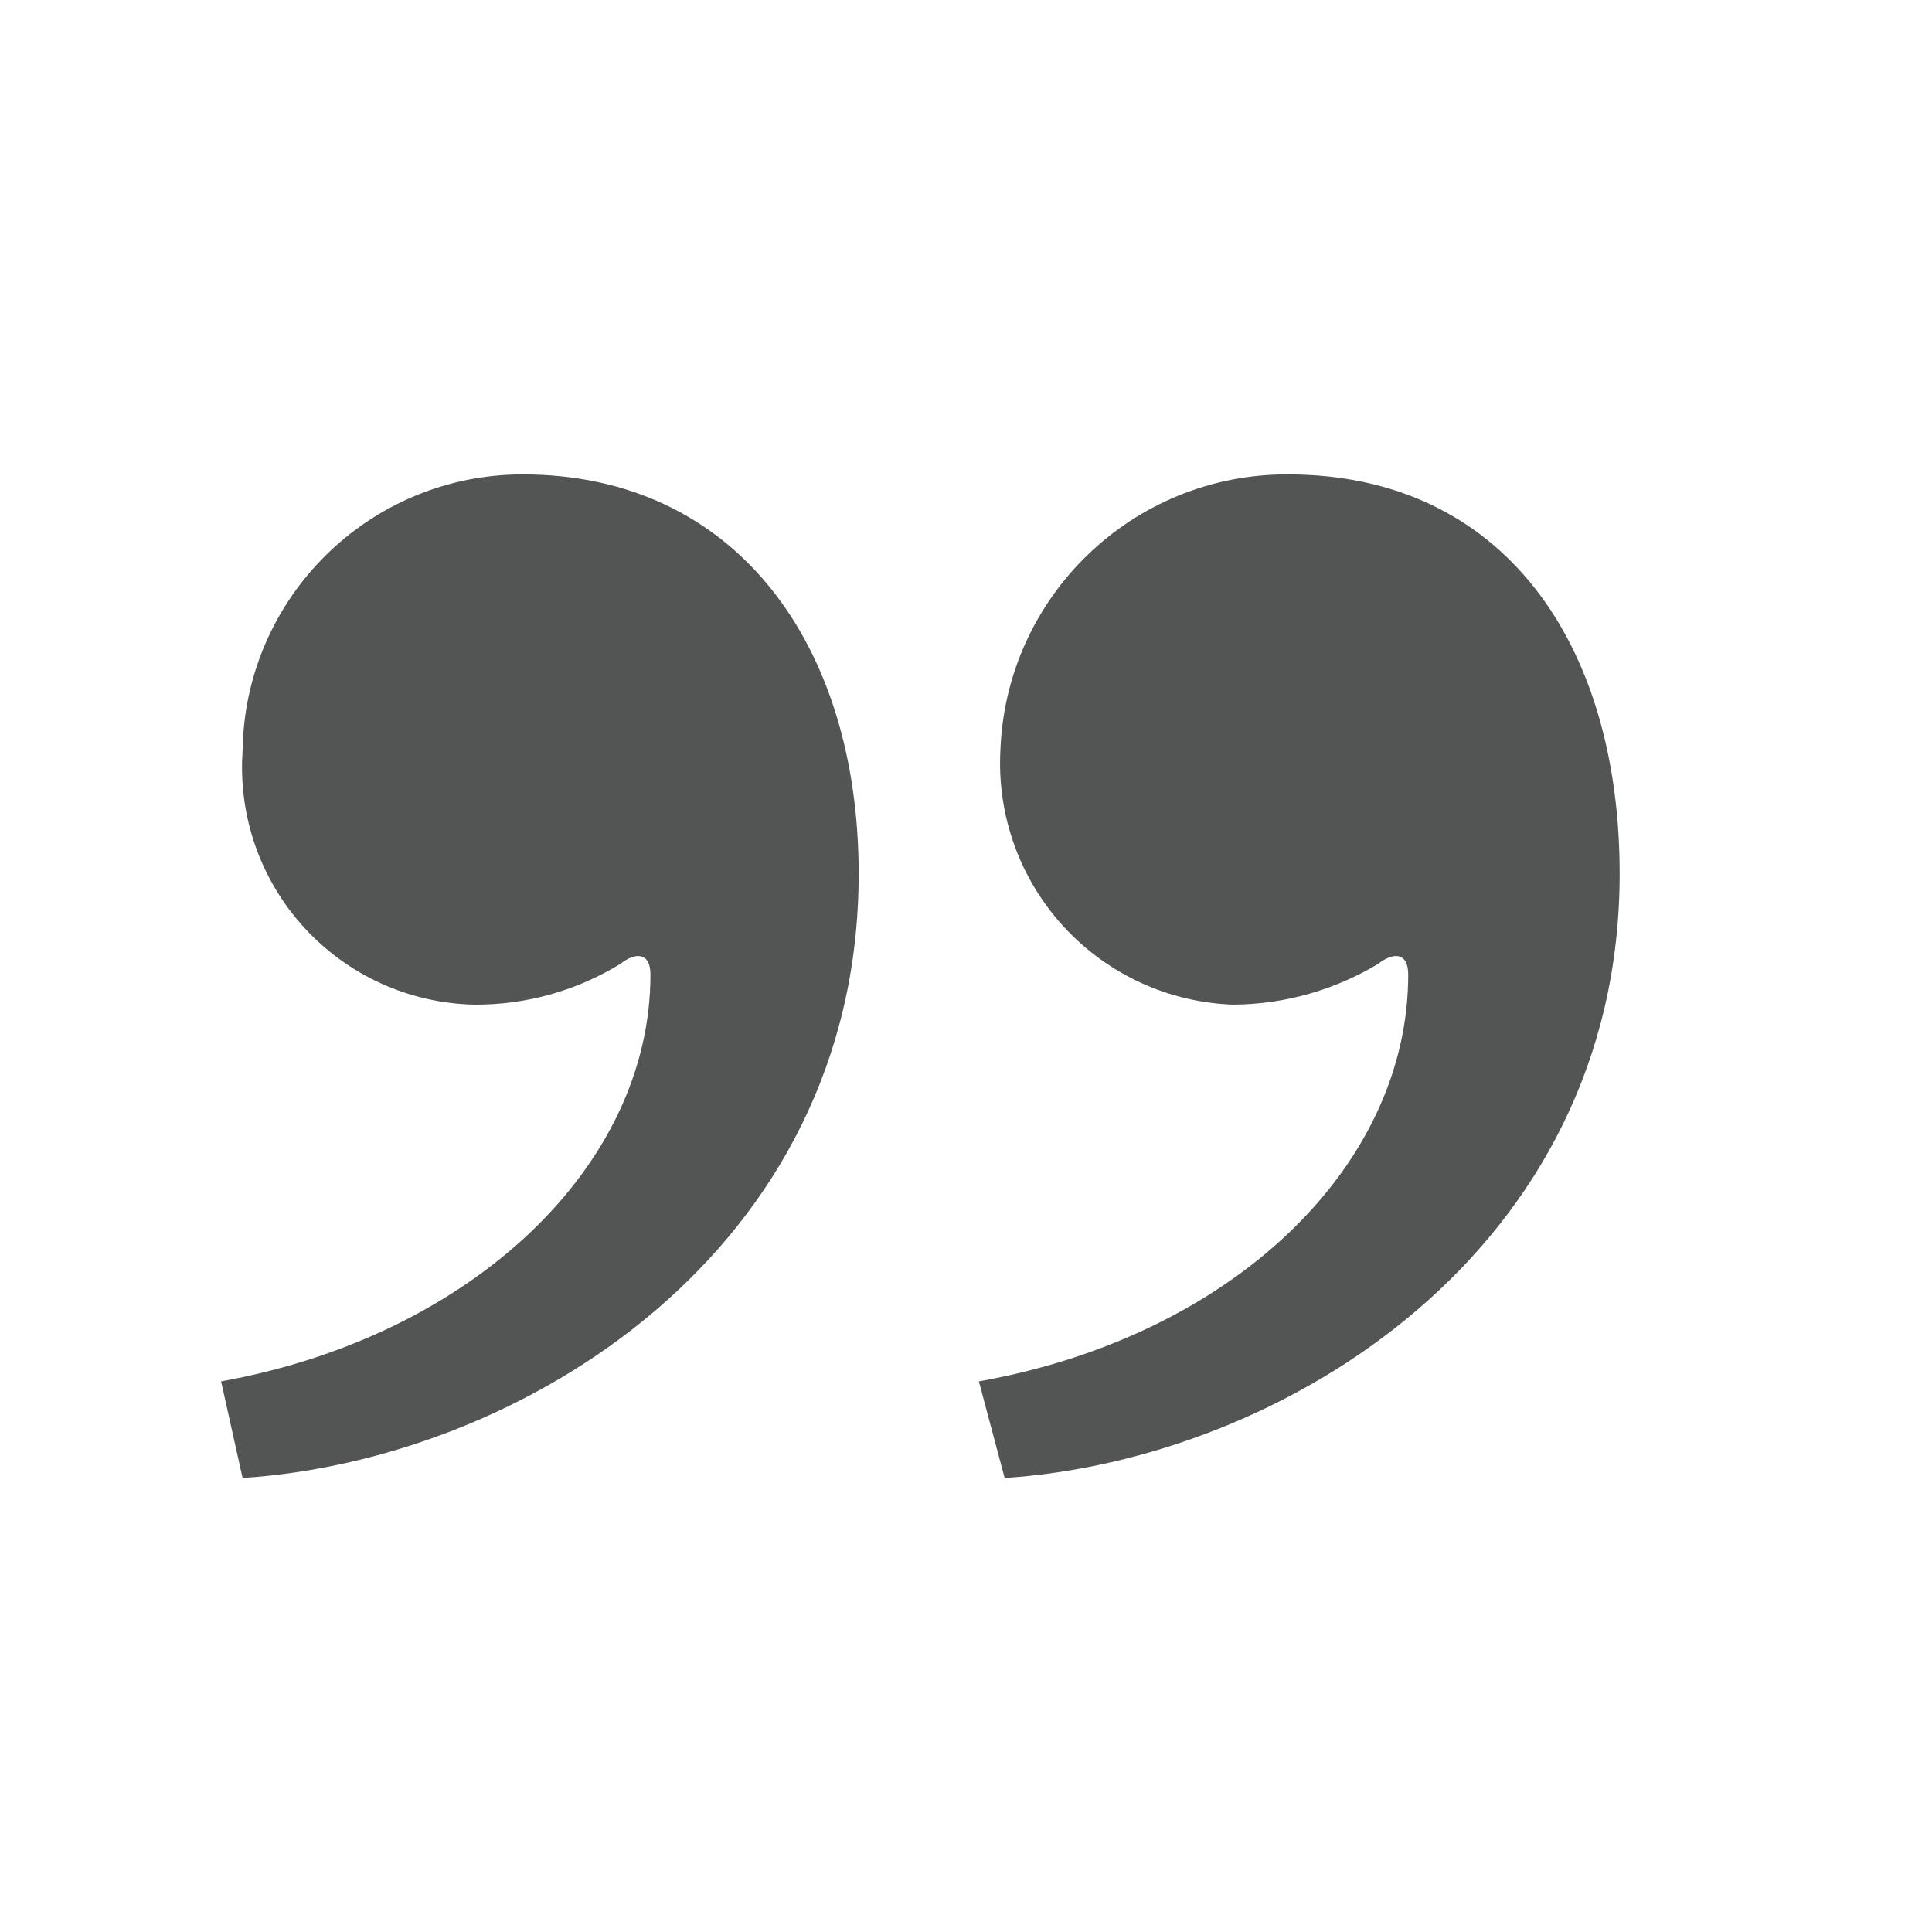
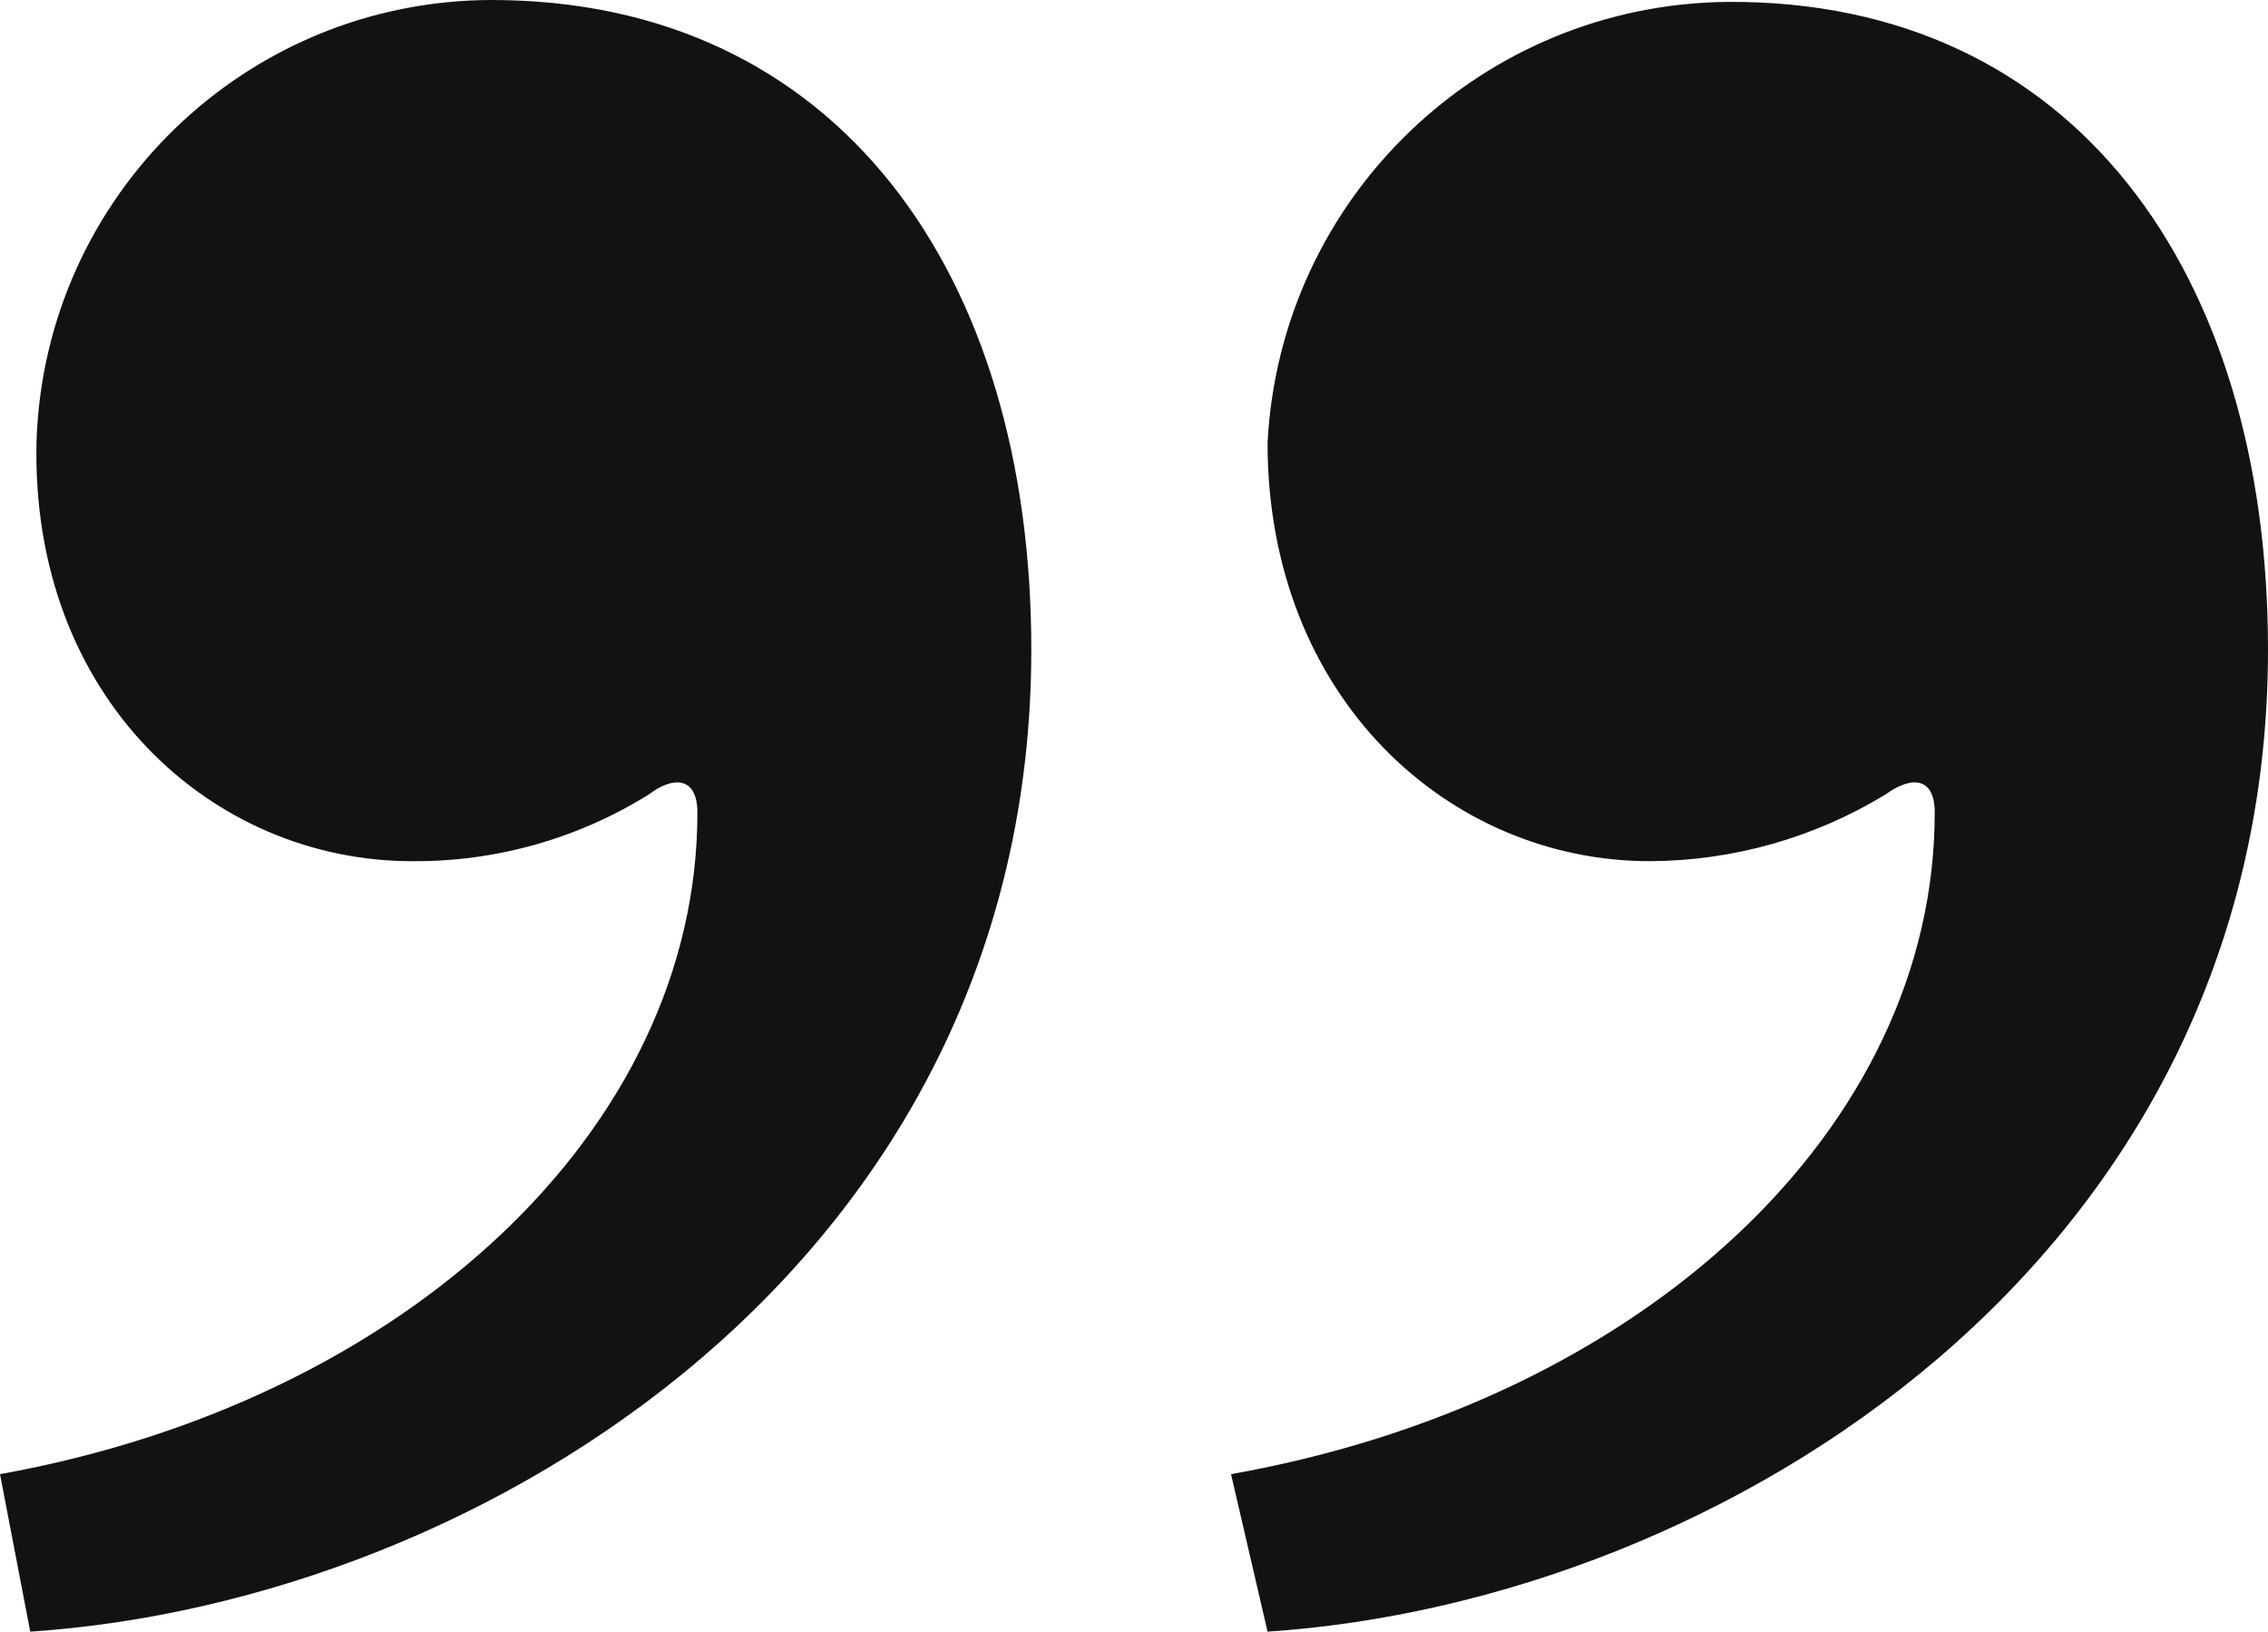
- <svg xmlns="http://www.w3.org/2000/svg" id="pullquote" viewBox="0 0 18 18">
+ <svg xmlns="http://www.w3.org/2000/svg" viewBox="0 0 36 25.9">
  <defs>
-     <style>.cls-1{fill:#535454;}</style>
+     <style>.f17c12a8-8061-476d-9c87-6c405b9ad6c4{fill:#121212;}</style>
  </defs>
-   <g id="_Group_" data-name="&lt;Group&gt;">
-     <path id="_Compound_Path_" data-name="&lt;Compound Path&gt;" class="cls-1" d="M2.06,12.87c2.33-.42,4-2,4-3.79,0-.21-.14-.21-.28-.1a2.57,2.57,0,0,1-1.36.38A2.21,2.21,0,0,1,2.26,7,2.61,2.61,0,0,1,4.87,4.42C6.85,4.42,8,6,8,8.14c0,3.51-3.13,5.46-5.74,5.63Zm7.06,0c2.36-.42,4-2,4-3.79,0-.21-.14-.21-.28-.1a2.65,2.65,0,0,1-1.35.38A2.25,2.25,0,0,1,9.32,7,2.67,2.67,0,0,1,12,4.42c2,0,3.09,1.57,3.09,3.72,0,3.51-3.13,5.46-5.73,5.63Z" />
+   <g id="e8e4f963-19ff-4d37-8de7-49eb7e925256" data-name="Layer 2">
+     <g id="e84f7a3a-d196-42be-9db0-25ac63477ce0" data-name="pullquote">
+       <path class="f17c12a8-8061-476d-9c87-6c405b9ad6c4" d="M0,23.4c6.45-1.16,11.07-5.49,11.07-10.5,0-.58-.39-.58-.77-.29a7,7,0,0,1-3.76,1.06C3.37,13.67.48,11.08.58,7A7.24,7.24,0,0,1,7.8,0c5.49,0,8.57,4.33,8.57,10.31C16.37,20,7.7,25.42.48,25.9Zm19.54,0c6.54-1.16,11.17-5.49,11.17-10.5,0-.58-.38-.58-.78-.29a7.24,7.24,0,0,1-3.74,1.06c-3.19,0-6.07-2.59-6.07-6.64a7.38,7.38,0,0,1,7.31-7C32.92,0,36,4.33,36,10.31,36,20,27.34,25.42,20.12,25.9Z" />
+     </g>
  </g>
</svg>
